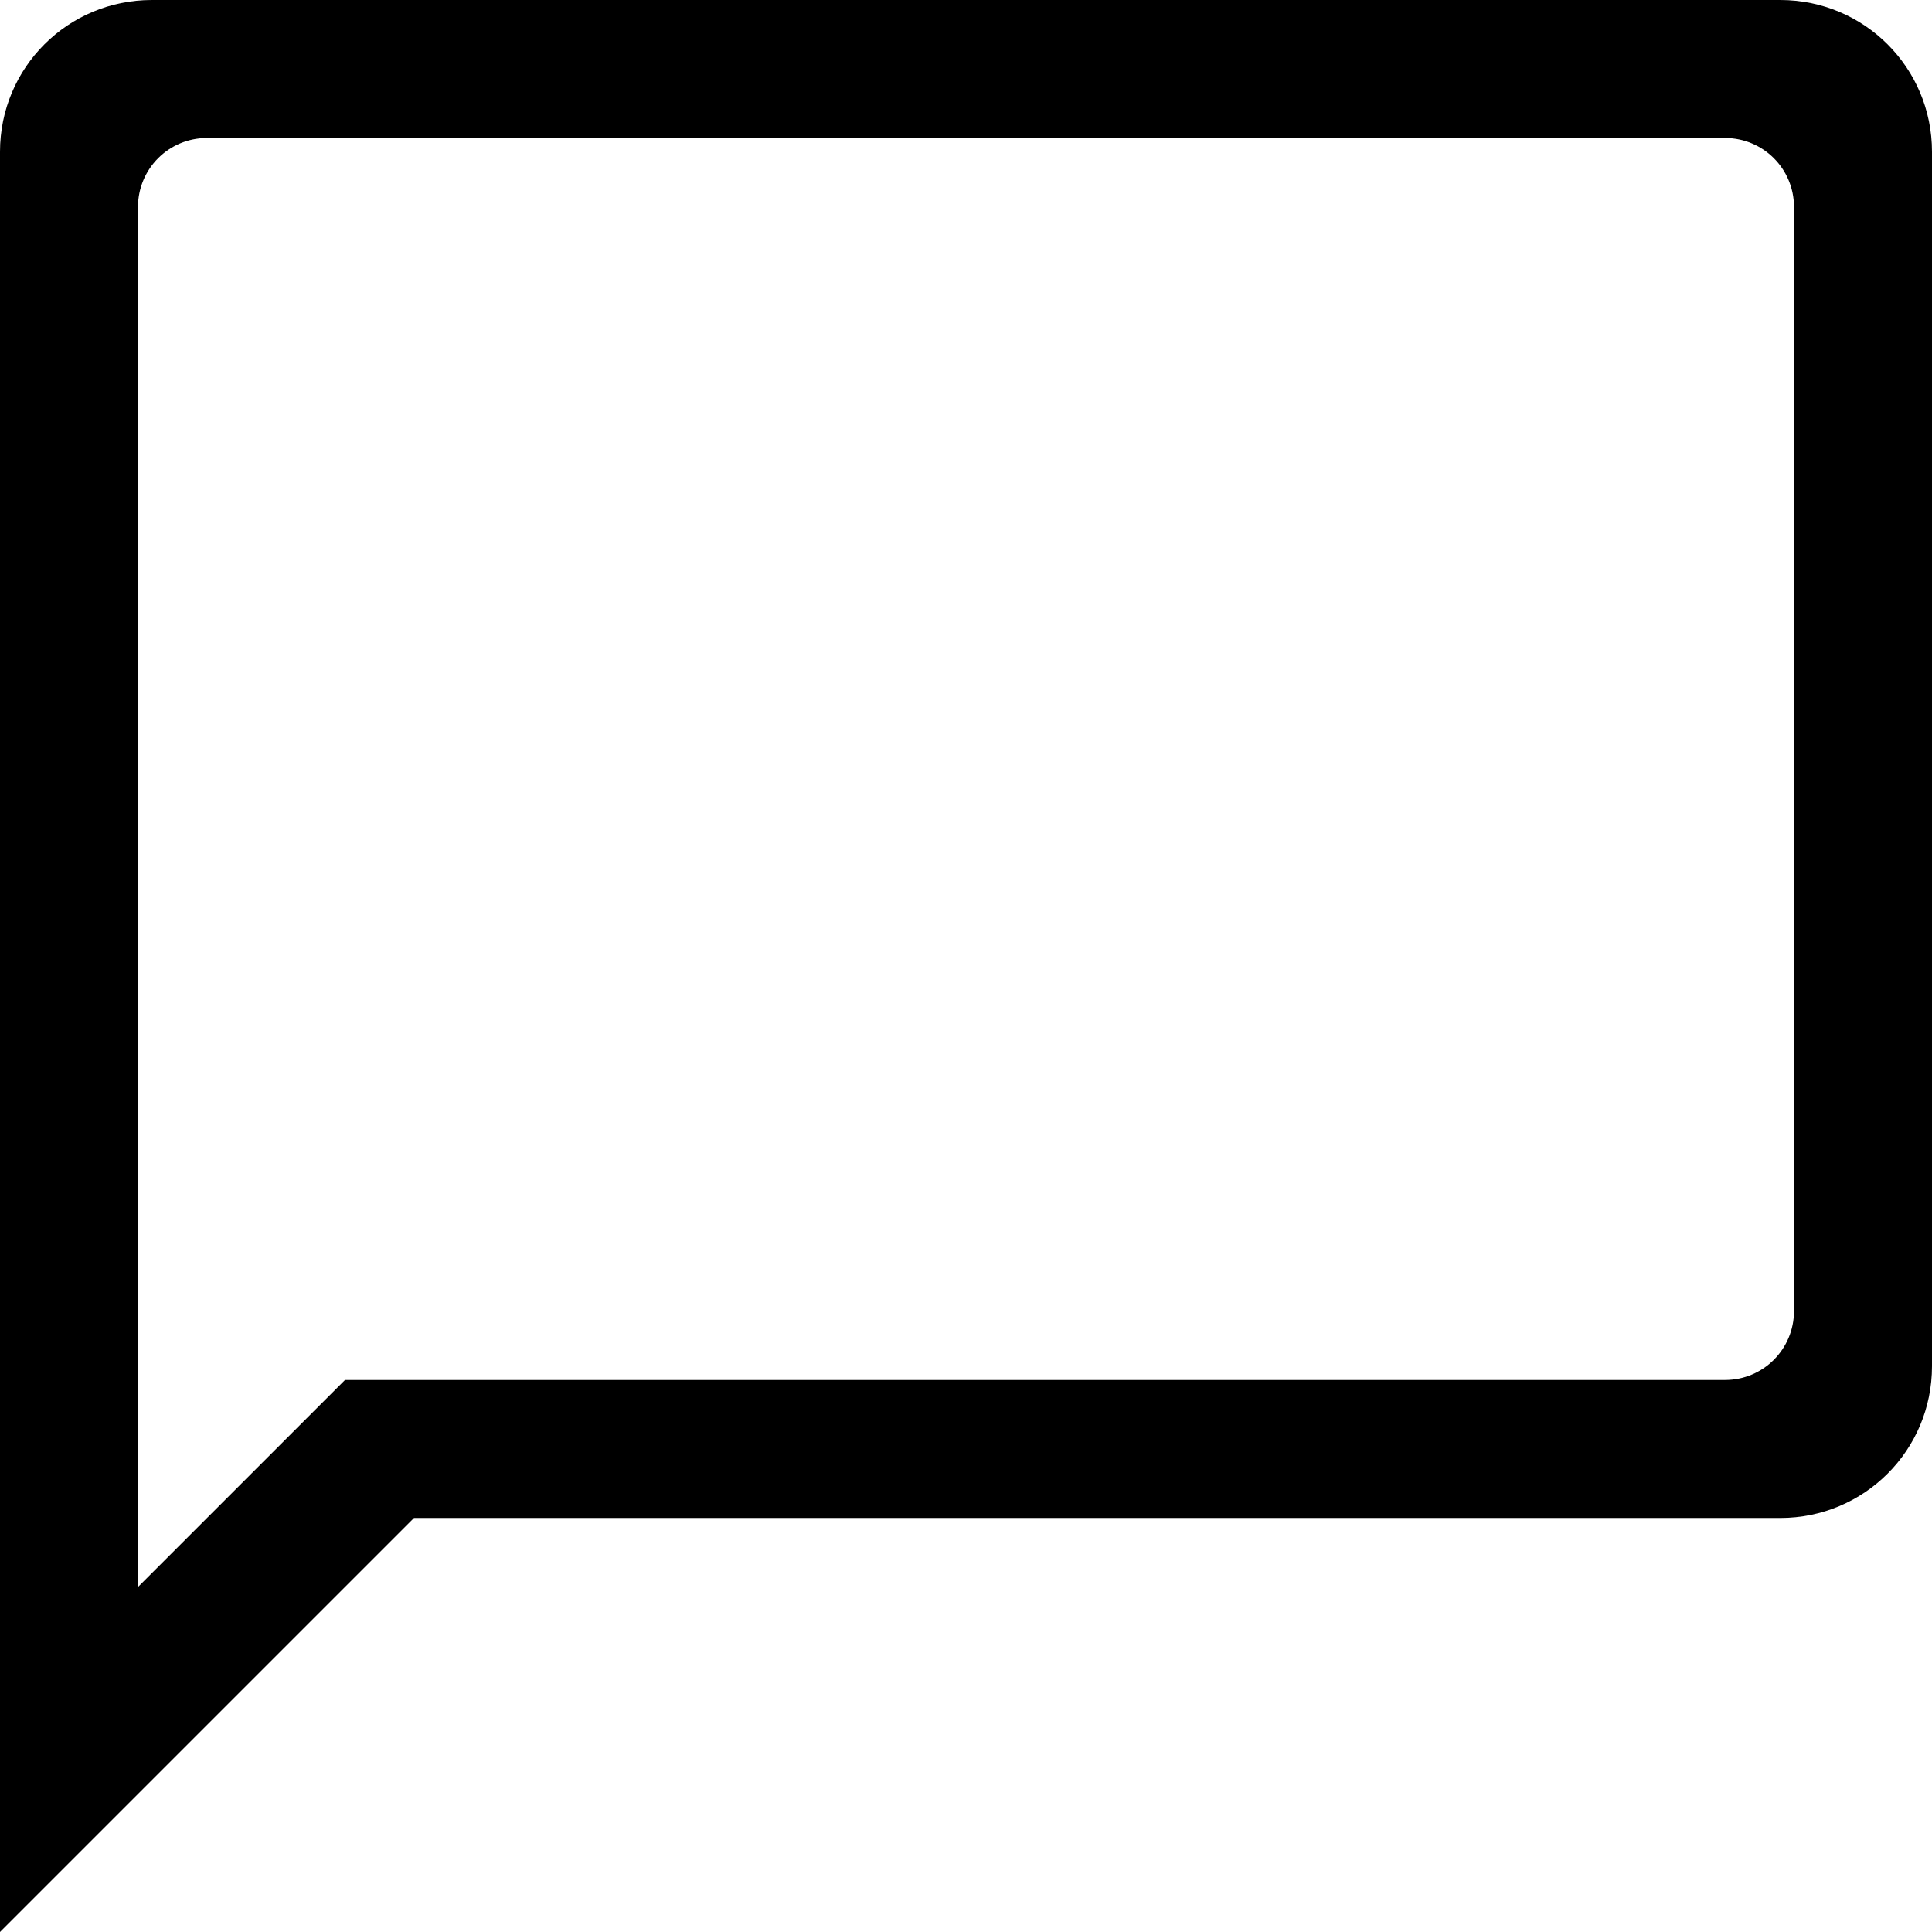
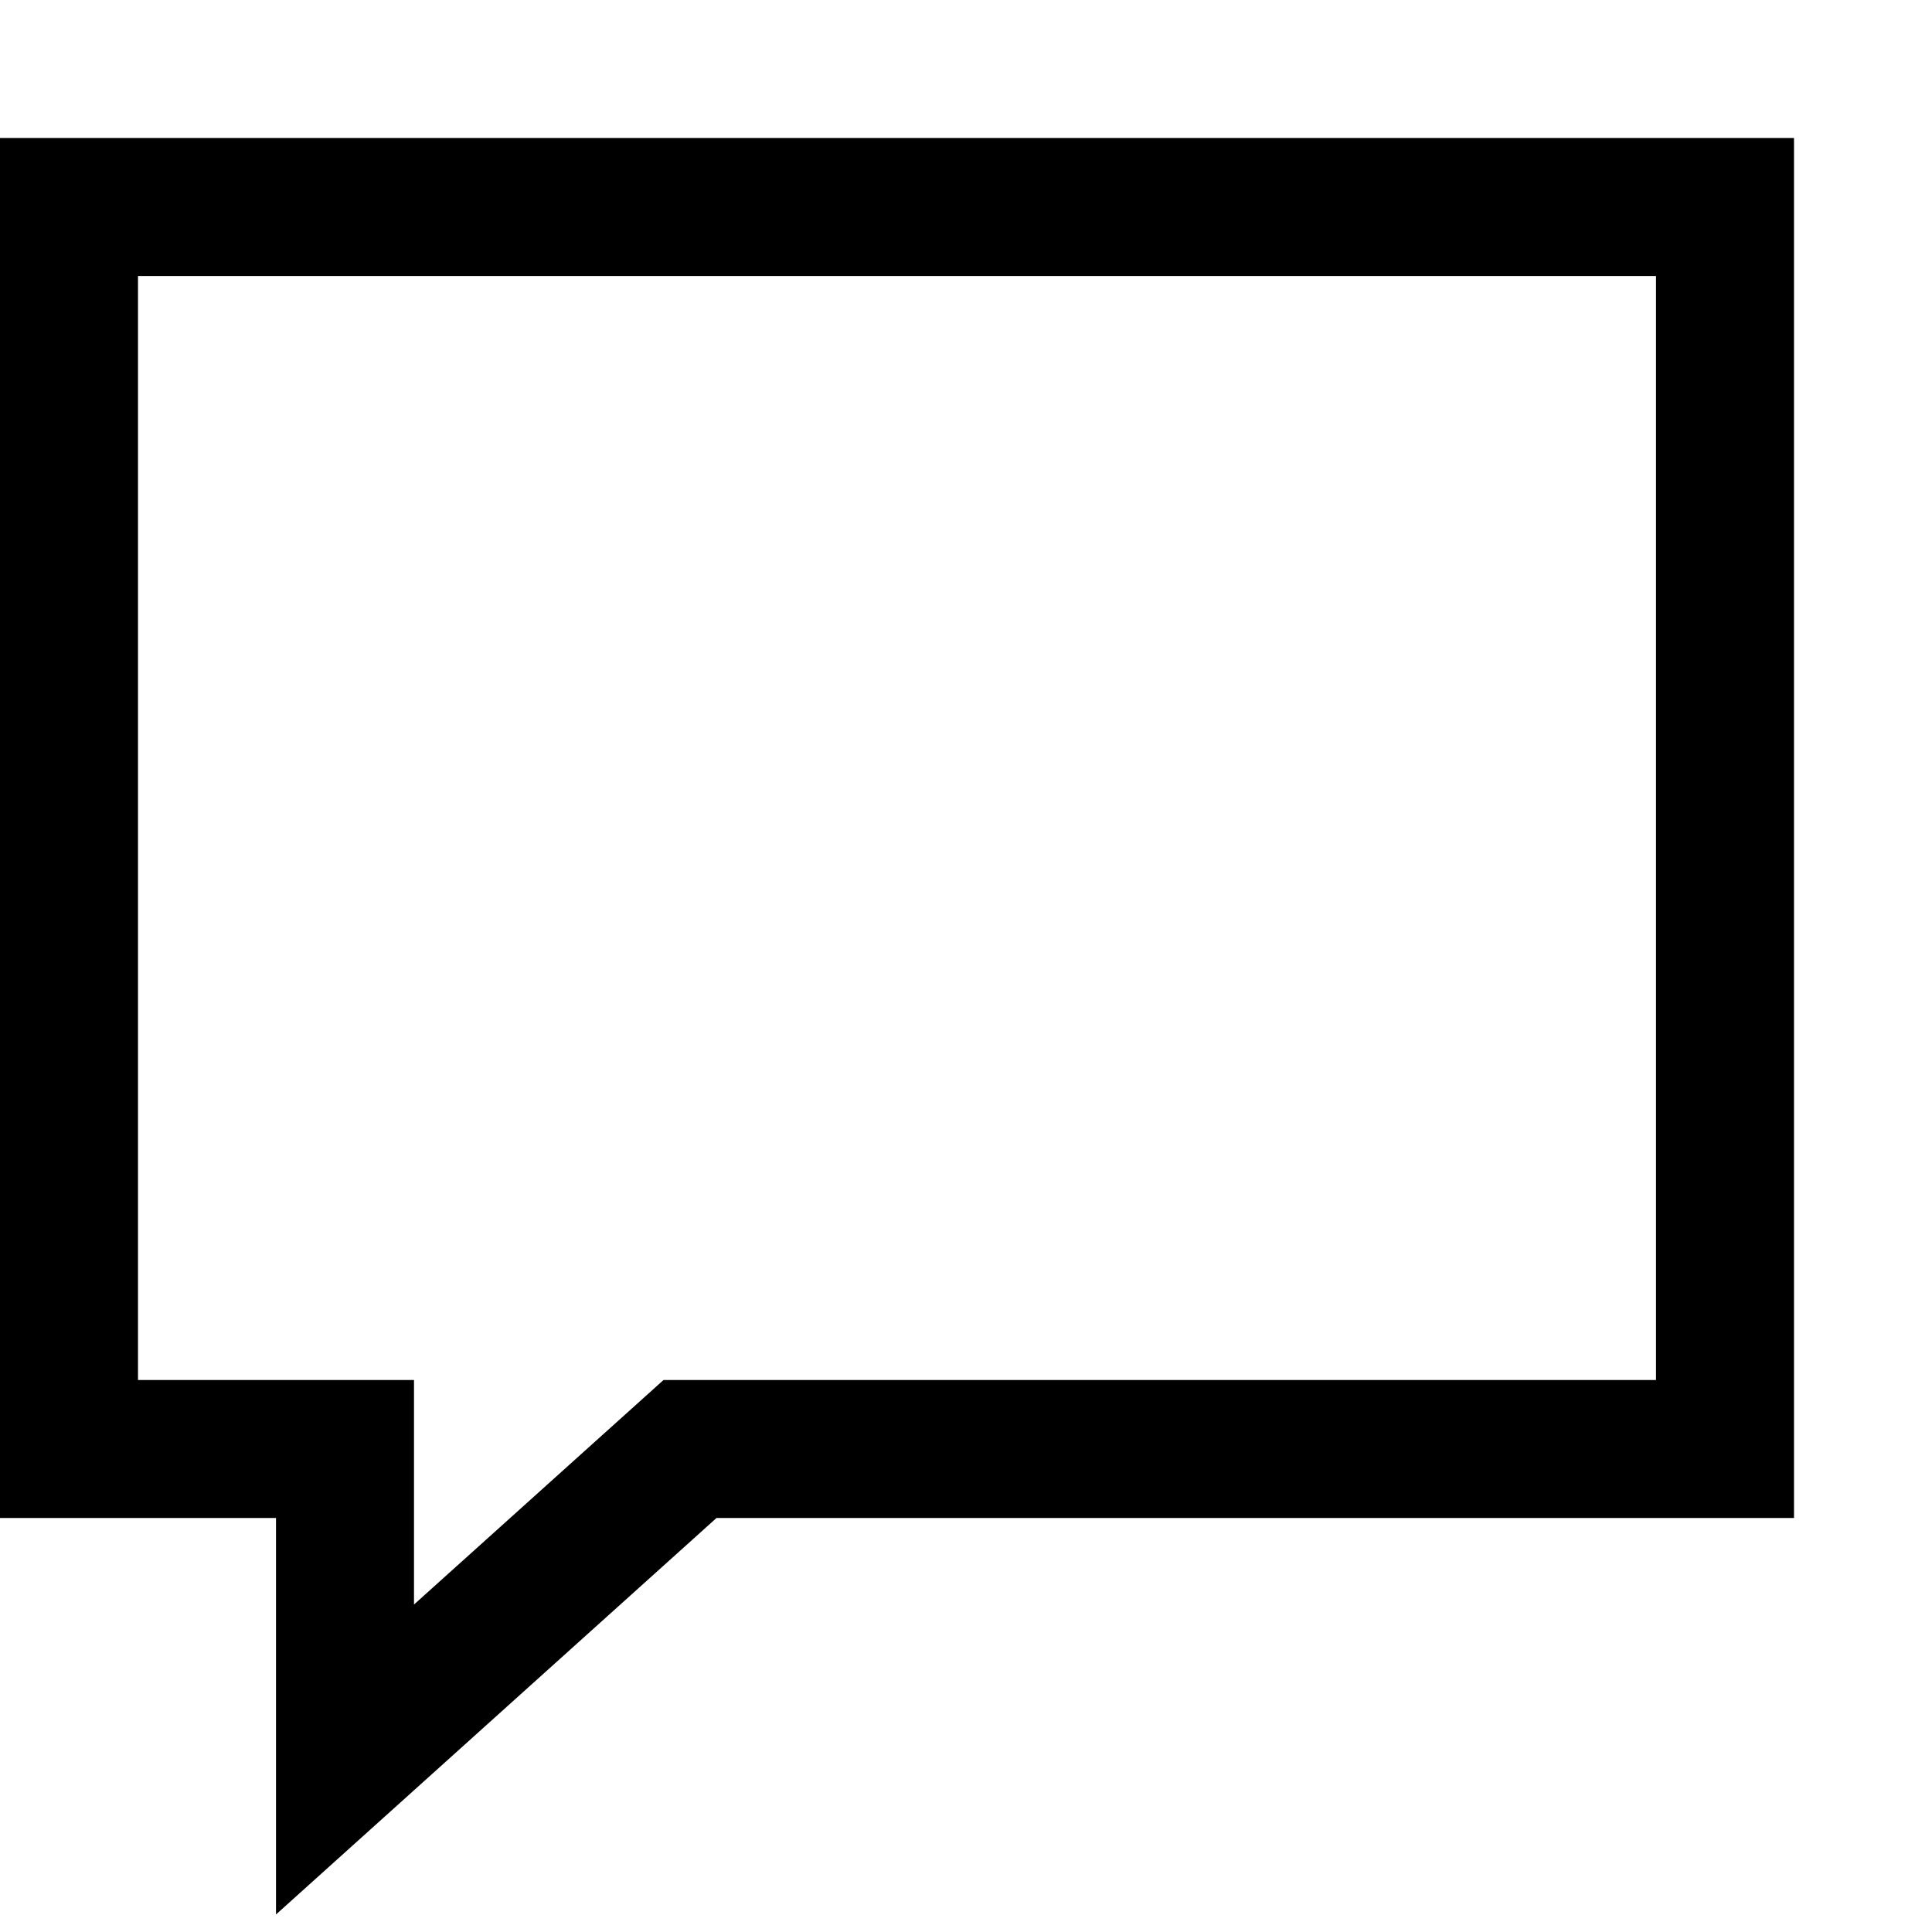
- <svg xmlns="http://www.w3.org/2000/svg" width="448" height="448" viewBox="0 0 448 448" id="svg2" version="1.1">
-   <defs id="defs4" />
-   <g id="layer1" transform="translate(0,-604.3621)">
-     <path style="fill-rule:evenodd;stroke:none;stroke-opacity:1" d="M 35.199 0 C 15.698 0 0 15.698 0 35.199 L 0 316.801 L 0 320 L 0 352 L 0 448 L 96 352 L 412.801 352 C 432.302 352 448 336.302 448 316.801 L 448 35.199 C 448 15.698 432.302 0 412.801 0 L 35.199 0 z M 48 32 L 400 32 C 408.864 32 416 39.136 416 48 L 416 304 C 416 312.864 408.864 320 400 320 L 80 320 L 32 368 L 32 304 L 32 288 L 32 48 C 32 39.136 39.136 32 48 32 z " transform="translate(0,604.3621)" id="path3335" />
-   </g>
+ <svg xmlns="http://www.w3.org/2000/svg" viewBox="0 0 448 448" enable-background="new 0 0 448 448">
+   <path d="M64 443.938v-91.938h-64v-320h416v320h-249.859l-102.141 91.938zm-32-123.938h64v52.063l57.859-52.063h230.141v-256h-352v256z" />
</svg>
